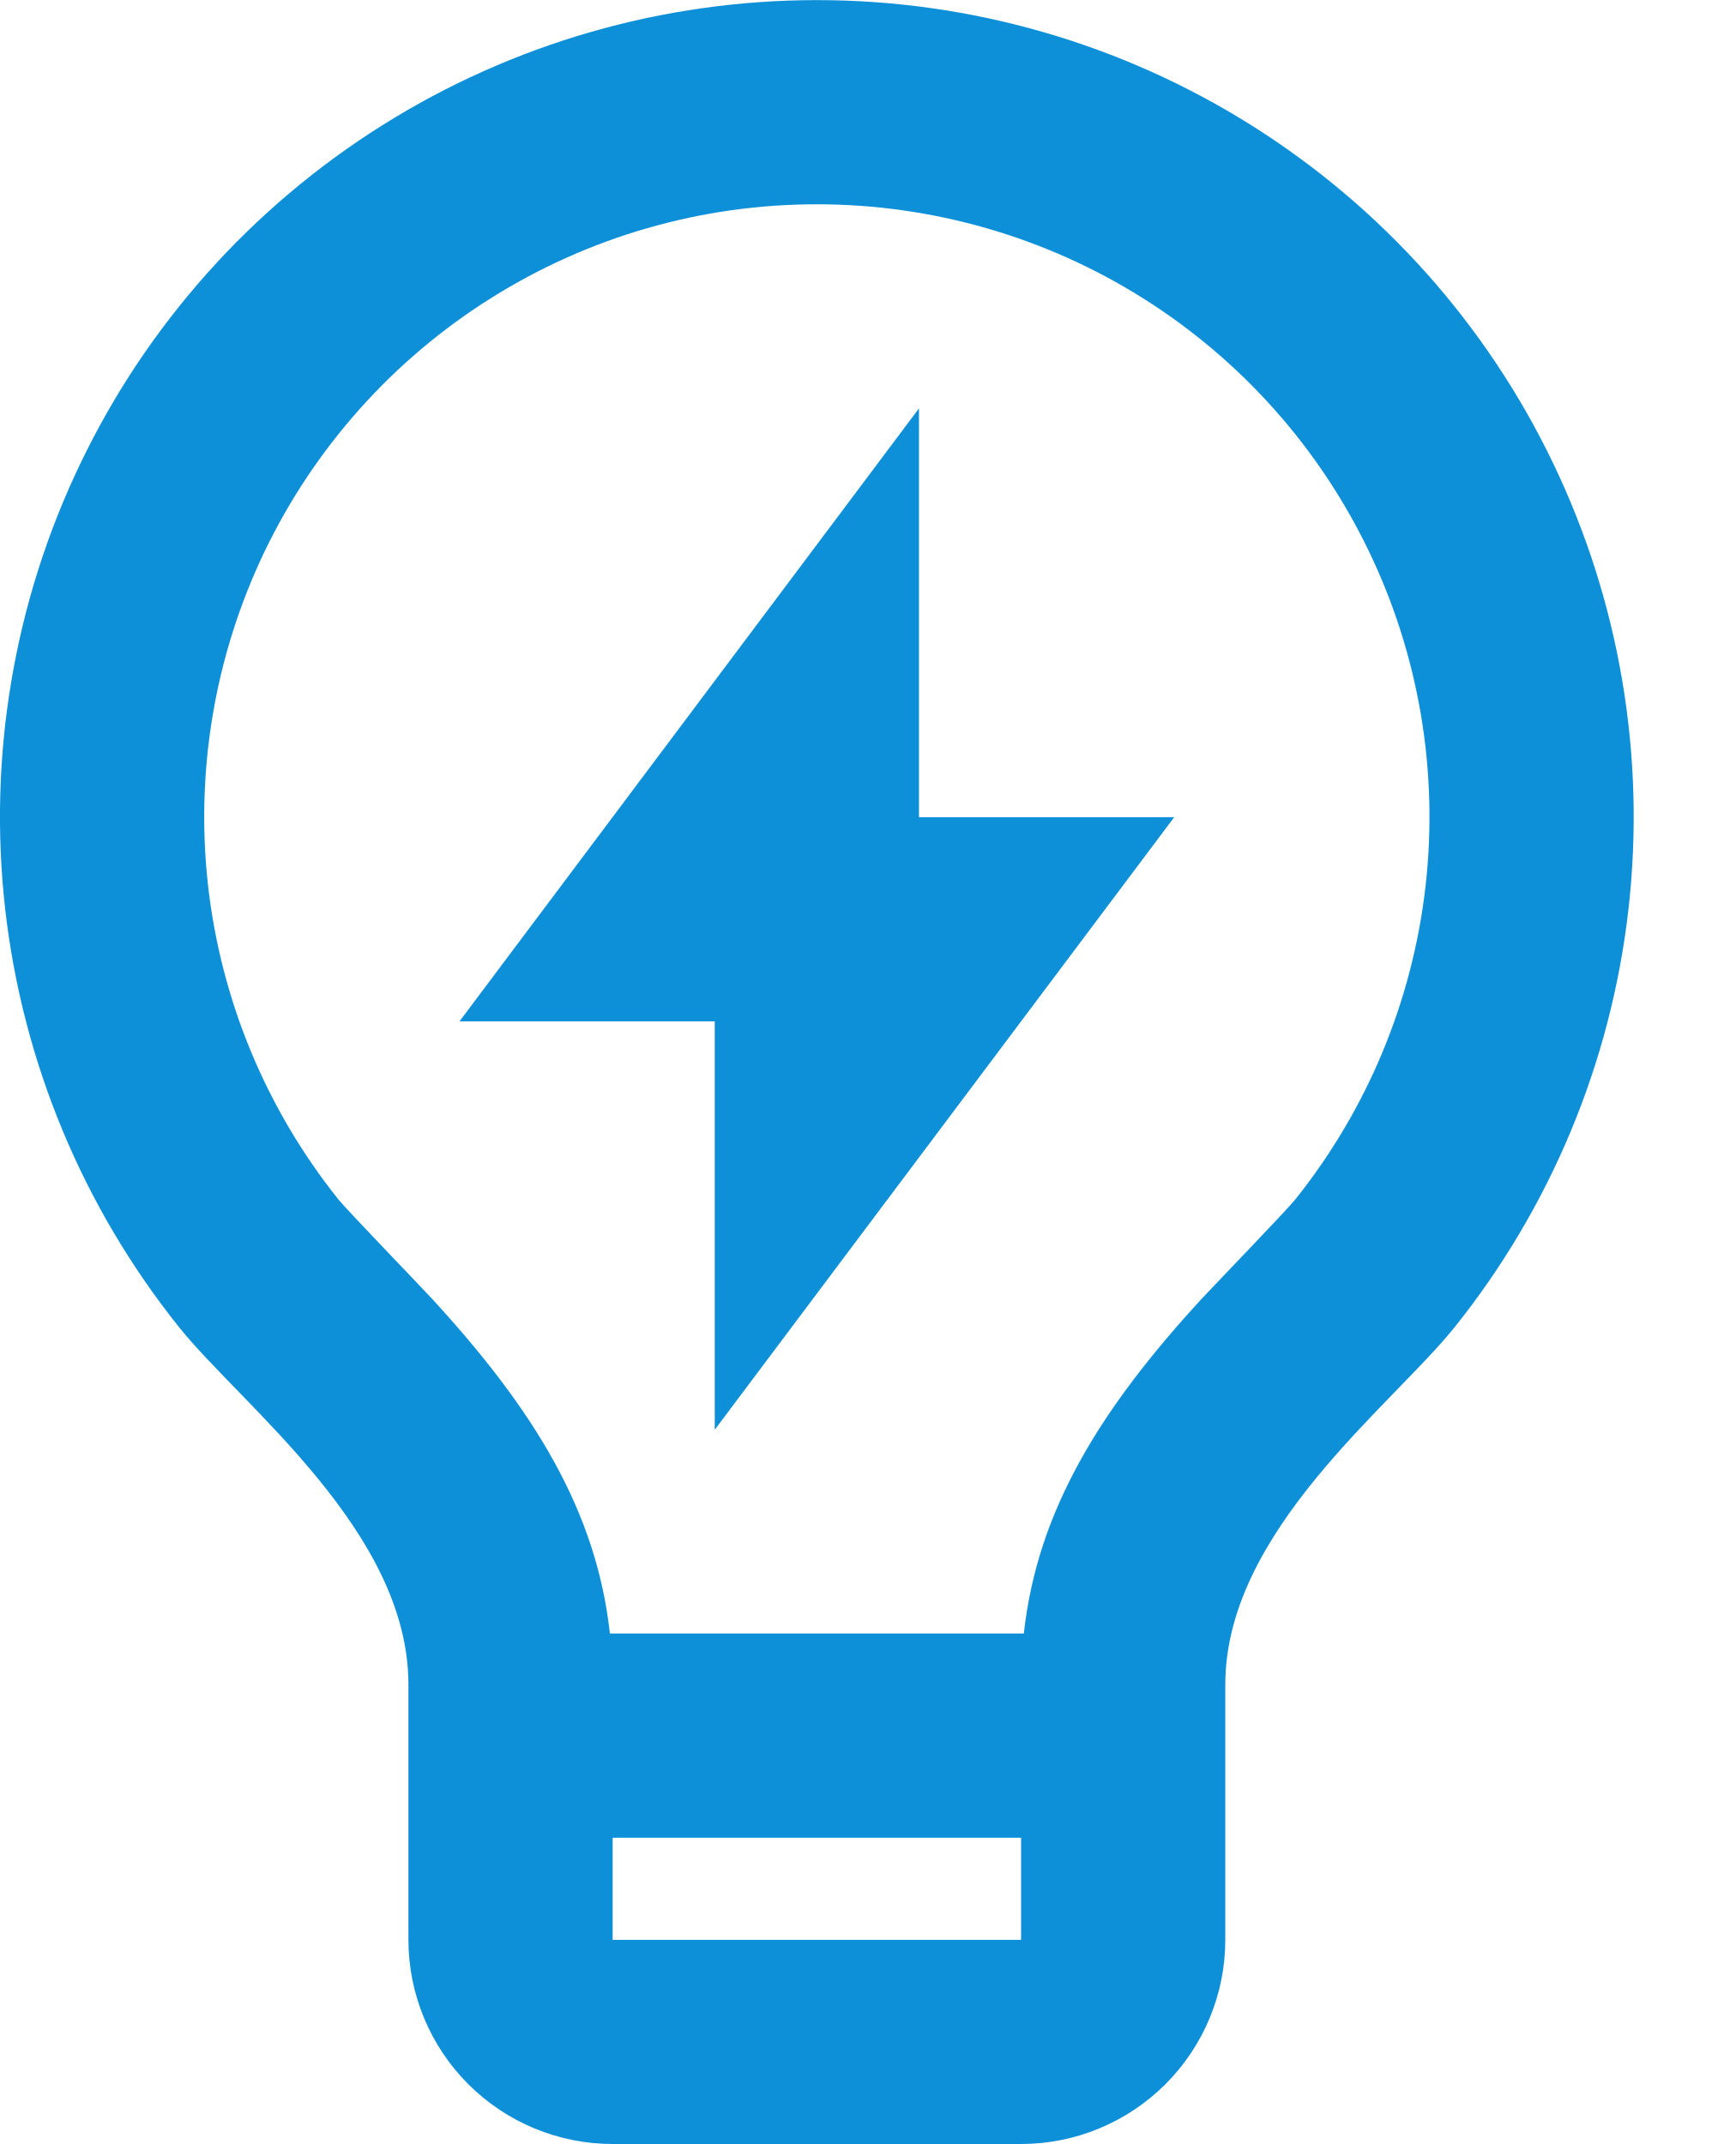
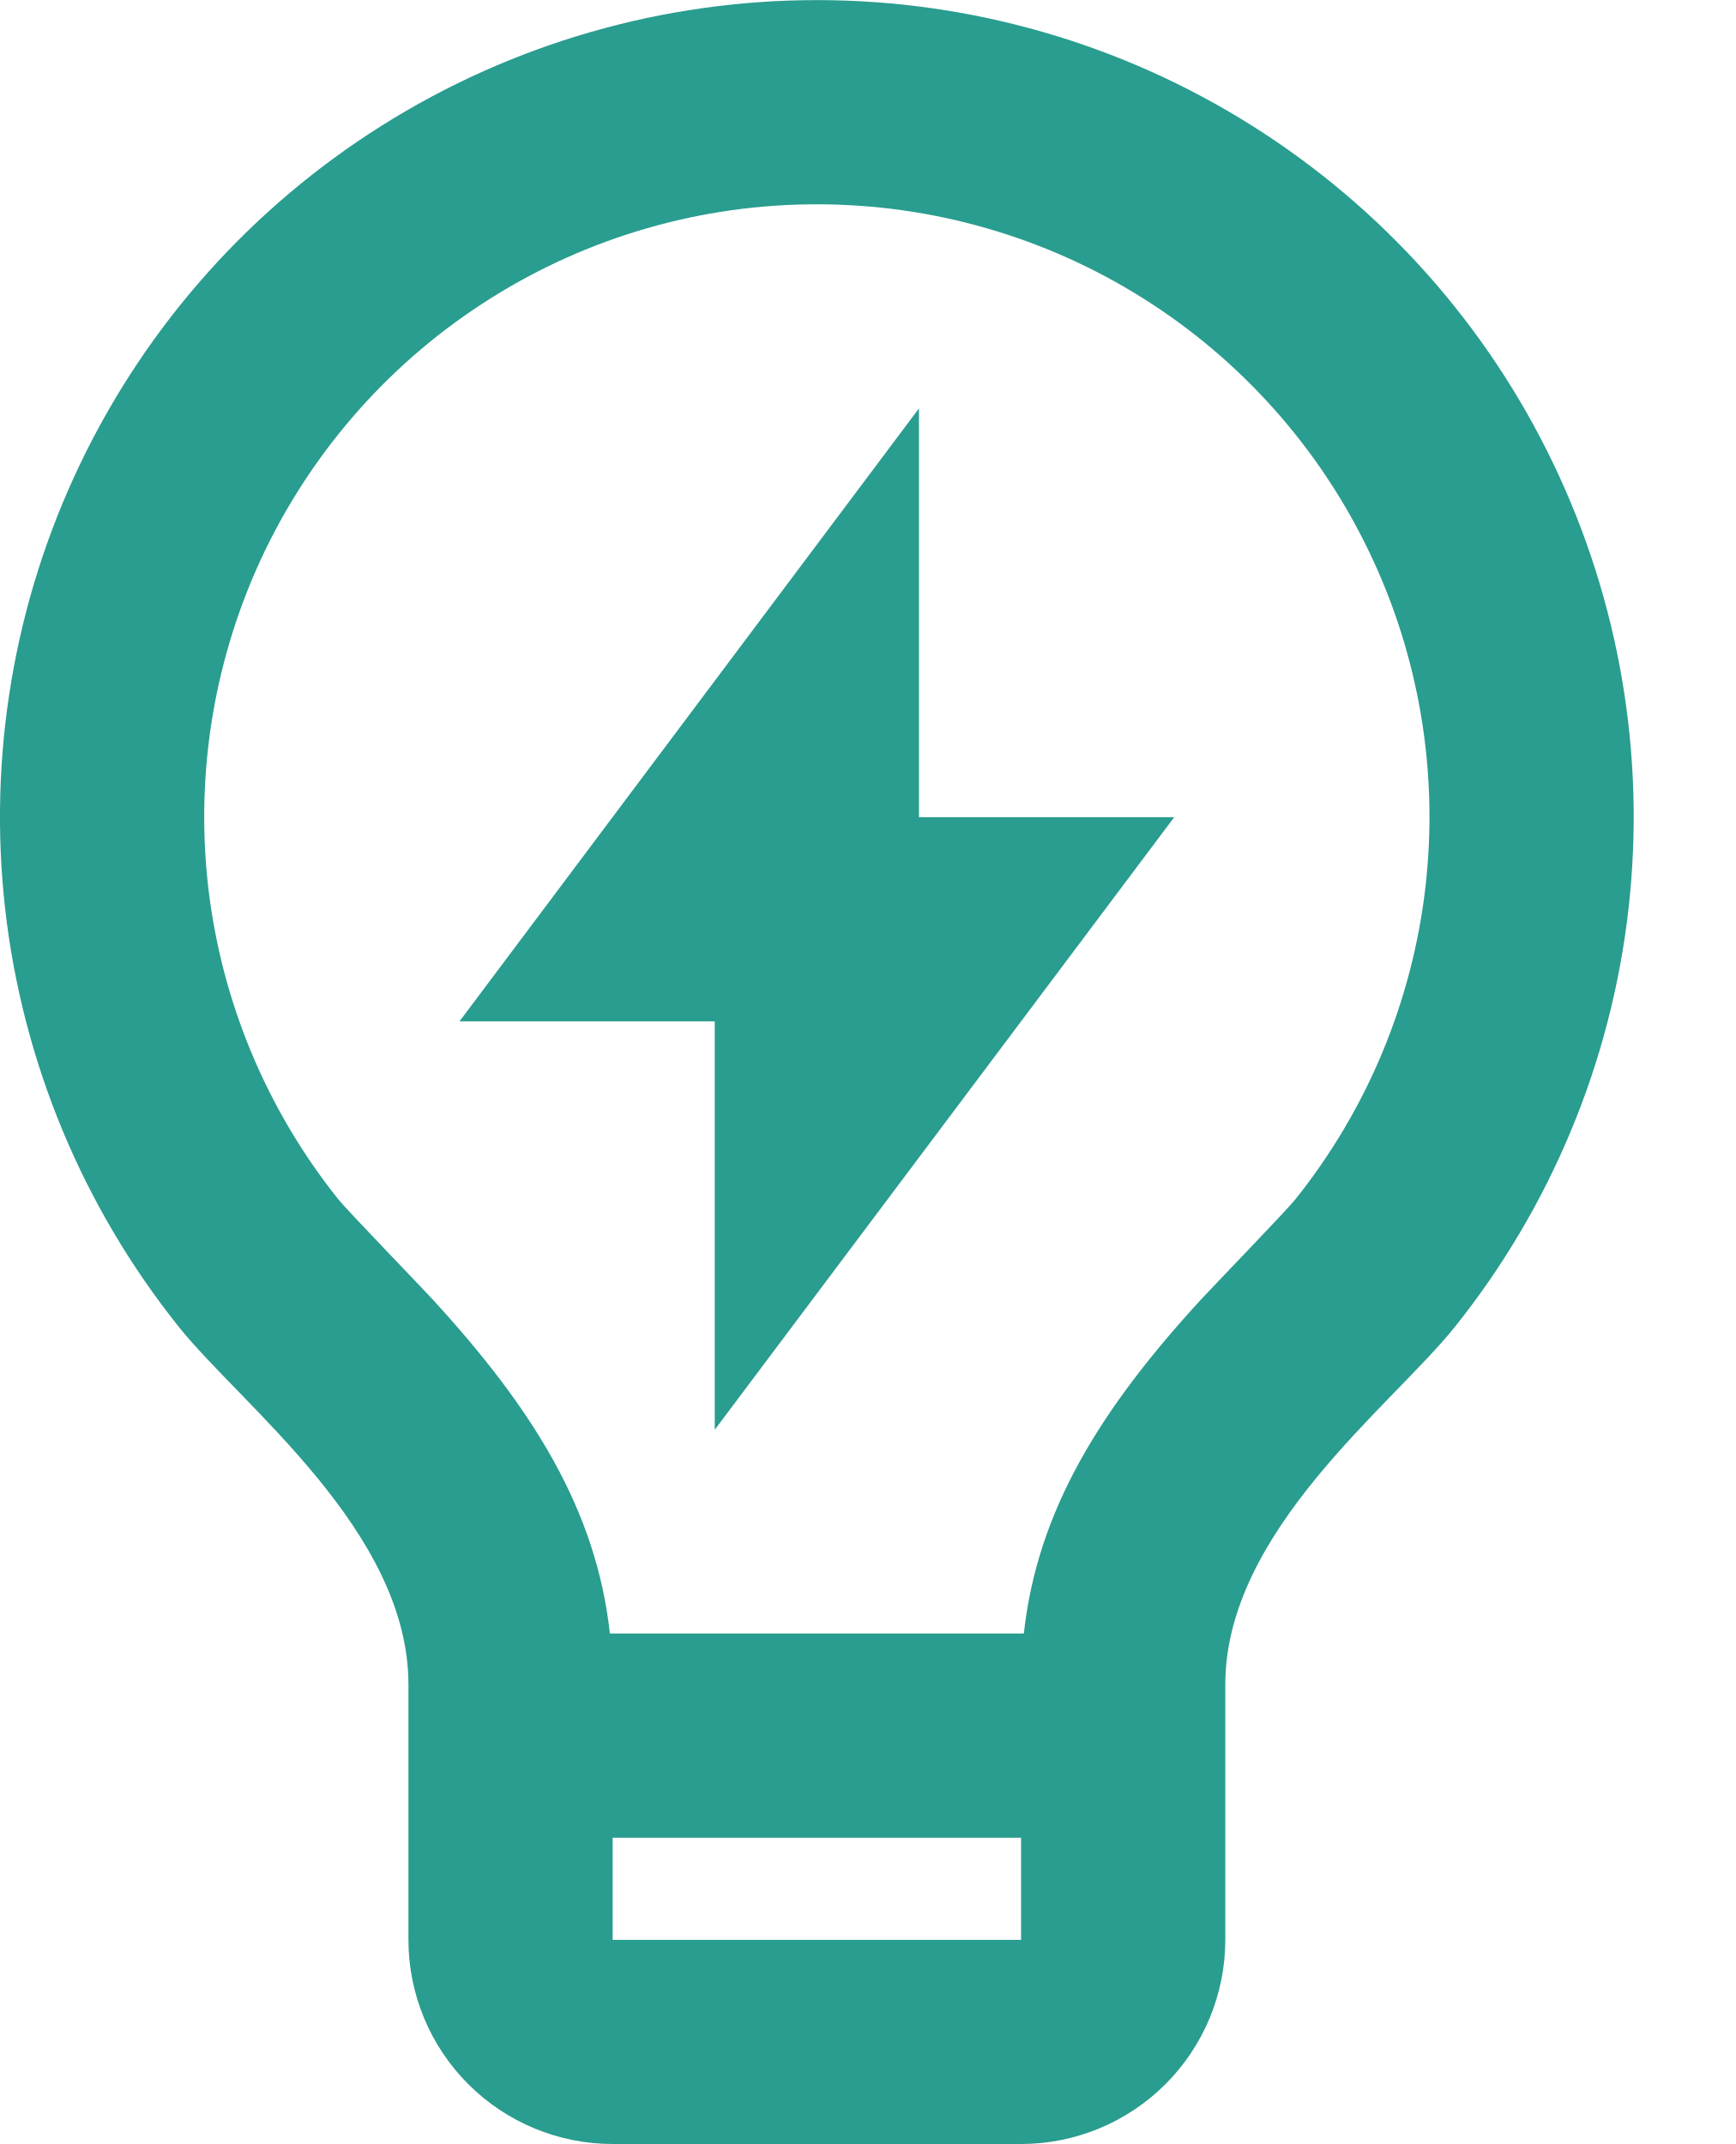
- <svg xmlns="http://www.w3.org/2000/svg" width="17" height="21" viewBox="0 0 17 21" fill="none">&gt;
-     <path d="M5.973 16H10.027C10.159 14.798 10.772 13.806 11.767 12.723C11.88 12.601 12.599 11.856 12.684 11.75C13.39 10.868 13.833 9.804 13.961 8.681C14.089 7.558 13.898 6.422 13.408 5.403C12.919 4.384 12.152 3.524 11.195 2.922C10.239 2.32 9.131 2.001 8.001 2.001C6.871 2 5.764 2.319 4.807 2.921C3.85 3.522 3.082 4.382 2.592 5.4C2.103 6.419 1.911 7.555 2.038 8.678C2.166 9.801 2.608 10.865 3.314 11.748C3.4 11.855 4.121 12.601 4.232 12.722C5.228 13.806 5.841 14.798 5.973 16ZM10 18H6V19H10V18ZM1.754 13C0.812 11.823 0.222 10.405 0.051 8.907C-0.119 7.409 0.136 5.894 0.789 4.536C1.442 3.177 2.465 2.031 3.741 1.229C5.017 0.426 6.494 0.001 8.001 0.001C9.508 0.001 10.985 0.427 12.26 1.23C13.536 2.033 14.559 3.179 15.211 4.538C15.864 5.897 16.119 7.412 15.948 8.91C15.777 10.407 15.186 11.826 14.244 13.002C13.624 13.774 12 15 12 16.5V19C12 19.53 11.789 20.039 11.414 20.414C11.039 20.789 10.53 21 10 21H6C5.47 21 4.961 20.789 4.586 20.414C4.211 20.039 4 19.53 4 19V16.5C4 15 2.375 13.774 1.754 13ZM9 8.004H11.5L7 14.004V10.004H4.5L9 4V8.005V8.004Z" fill="#0E90D9" />
+ <svg xmlns="http://www.w3.org/2000/svg" width="17" height="21" viewBox="0 0 17 21" fill="none">&gt; <path d="M5.973 16H10.027C10.159 14.798 10.772 13.806 11.767 12.723C11.88 12.601 12.599 11.856 12.684 11.75C13.39 10.868 13.833 9.804 13.961 8.681C14.089 7.558 13.898 6.422 13.408 5.403C12.919 4.384 12.152 3.524 11.195 2.922C10.239 2.32 9.131 2.001 8.001 2.001C6.871 2 5.764 2.319 4.807 2.921C3.85 3.522 3.082 4.382 2.592 5.4C2.103 6.419 1.911 7.555 2.038 8.678C2.166 9.801 2.608 10.865 3.314 11.748C3.4 11.855 4.121 12.601 4.232 12.722C5.228 13.806 5.841 14.798 5.973 16ZM10 18H6V19H10V18ZM1.754 13C0.812 11.823 0.222 10.405 0.051 8.907C-0.119 7.409 0.136 5.894 0.789 4.536C1.442 3.177 2.465 2.031 3.741 1.229C5.017 0.426 6.494 0.001 8.001 0.001C9.508 0.001 10.985 0.427 12.26 1.23C13.536 2.033 14.559 3.179 15.211 4.538C15.864 5.897 16.119 7.412 15.948 8.91C15.777 10.407 15.186 11.826 14.244 13.002C13.624 13.774 12 15 12 16.5V19C12 19.53 11.789 20.039 11.414 20.414C11.039 20.789 10.53 21 10 21H6C5.47 21 4.961 20.789 4.586 20.414C4.211 20.039 4 19.53 4 19V16.5C4 15 2.375 13.774 1.754 13ZM9 8.004H11.5L7 14.004V10.004H4.5L9 4V8.005V8.004Z" fill="#299d8f" />
</svg>
